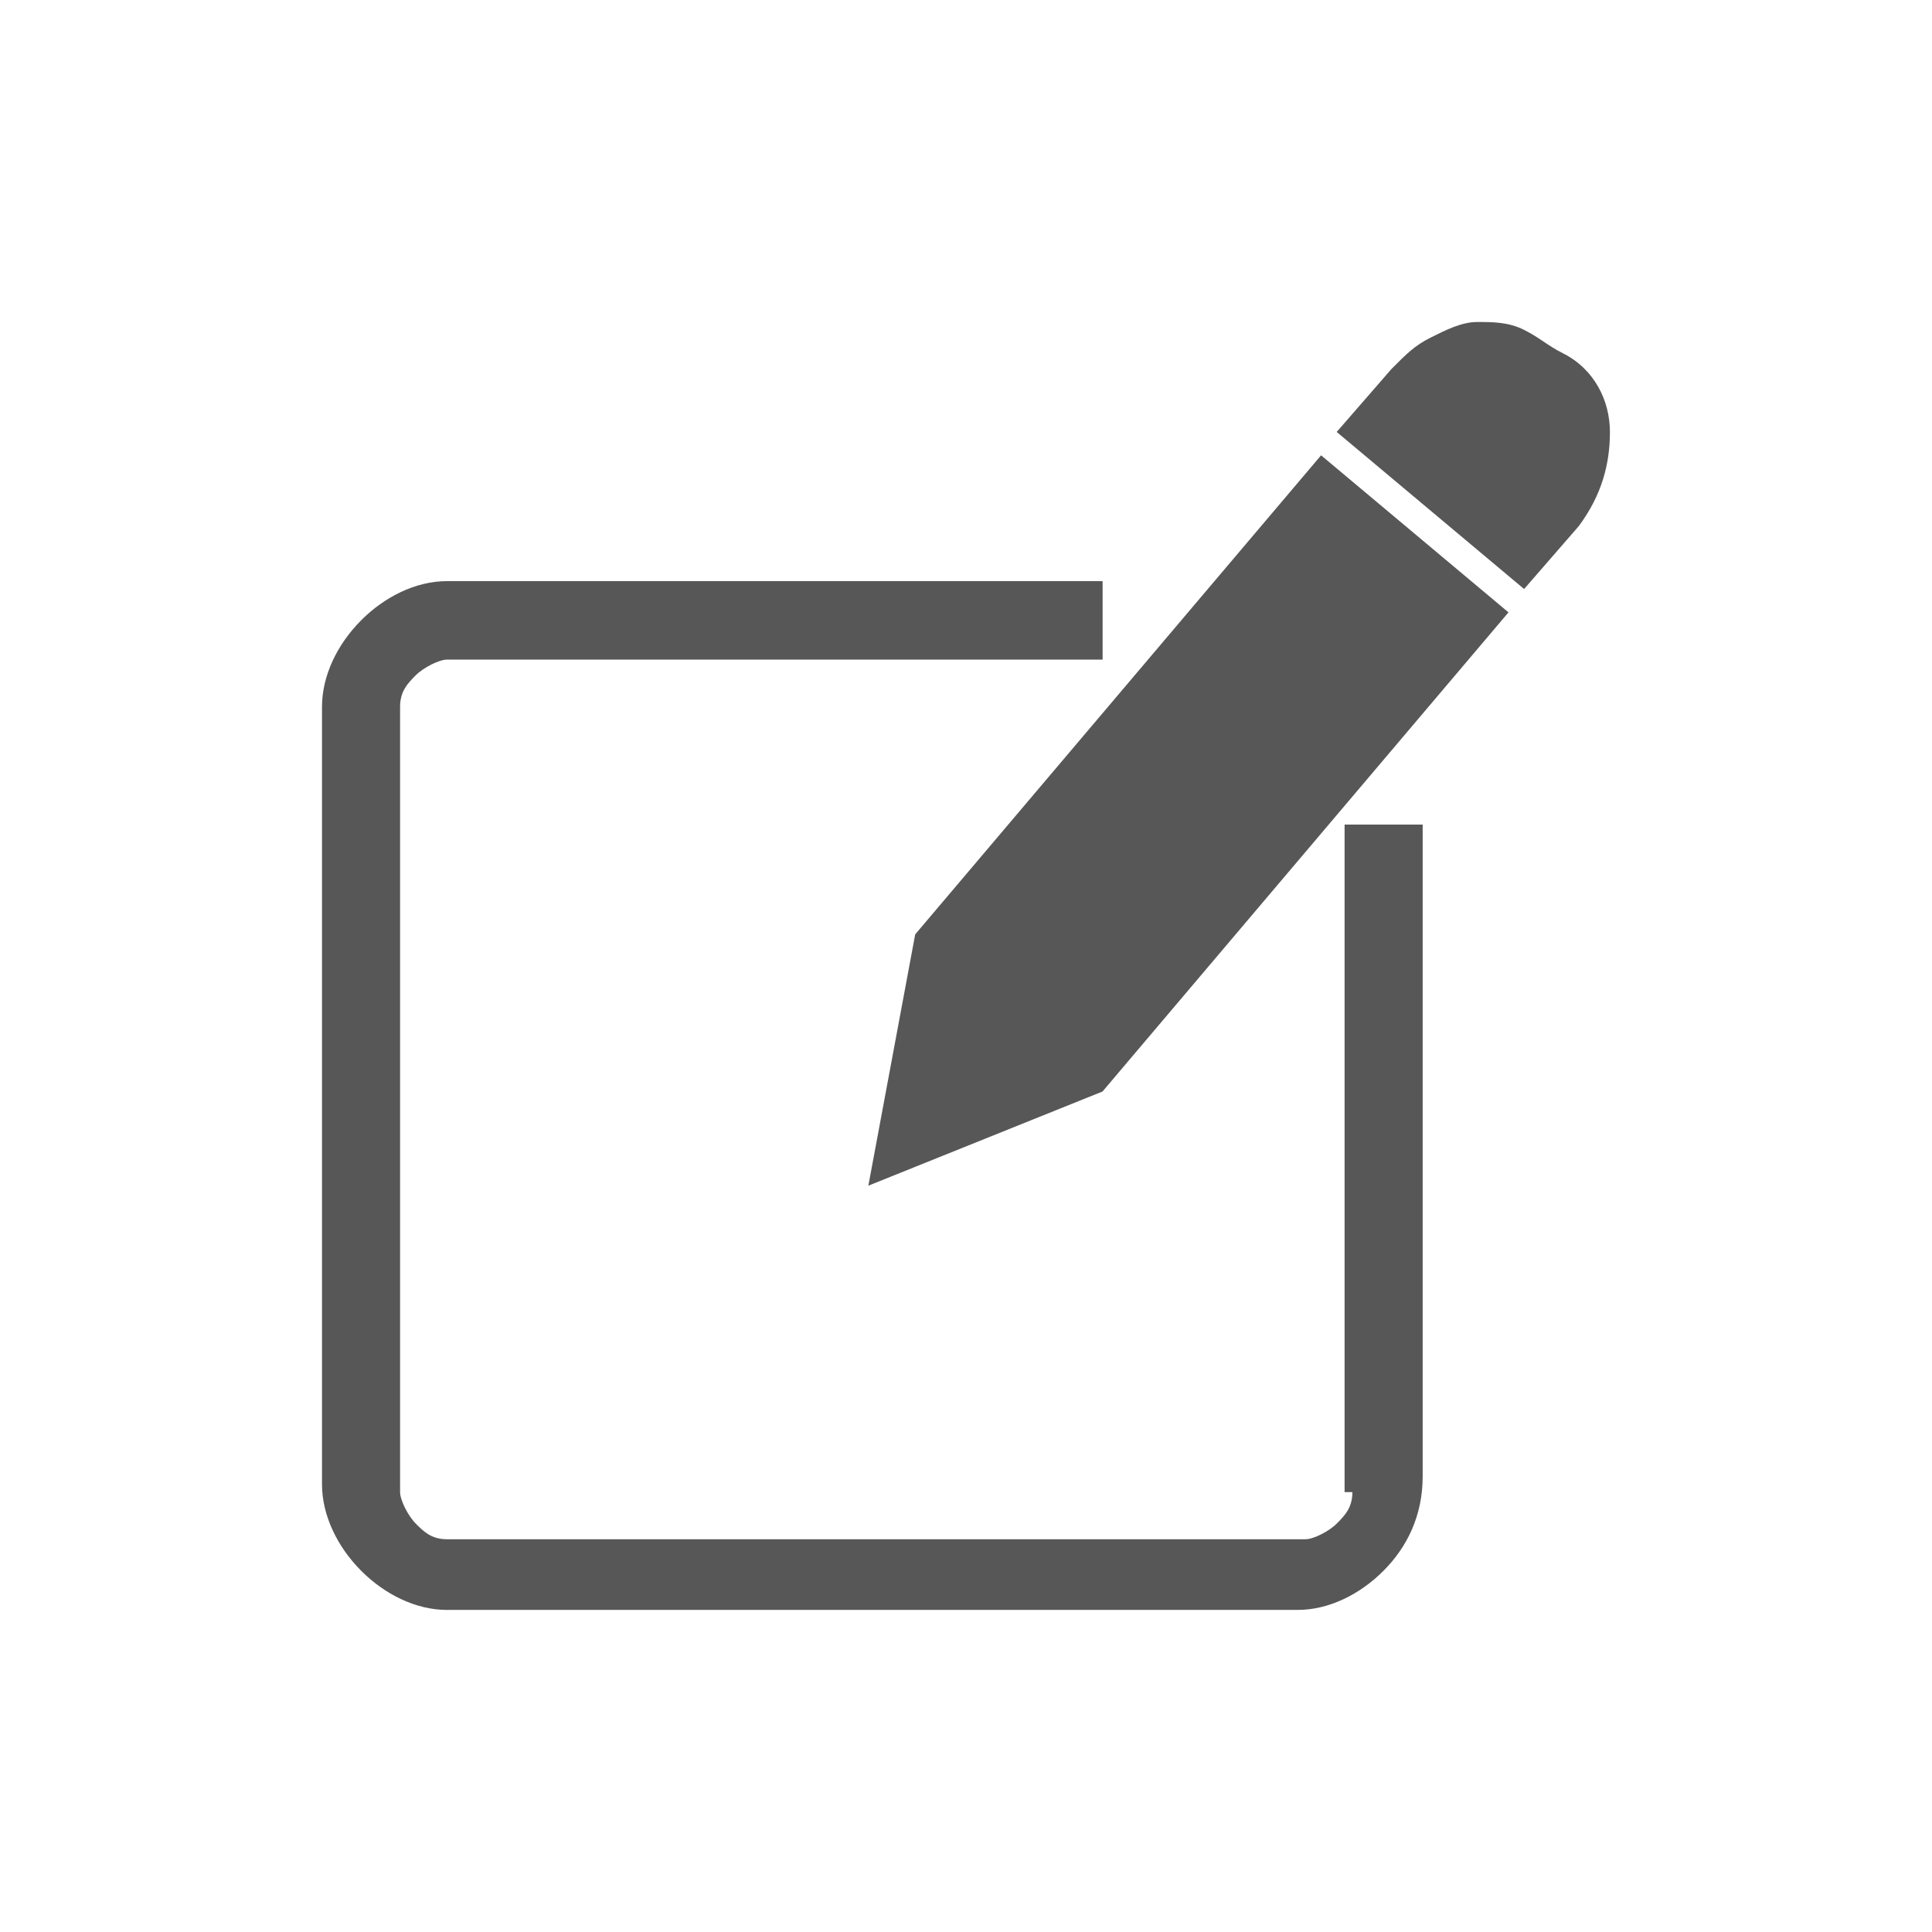
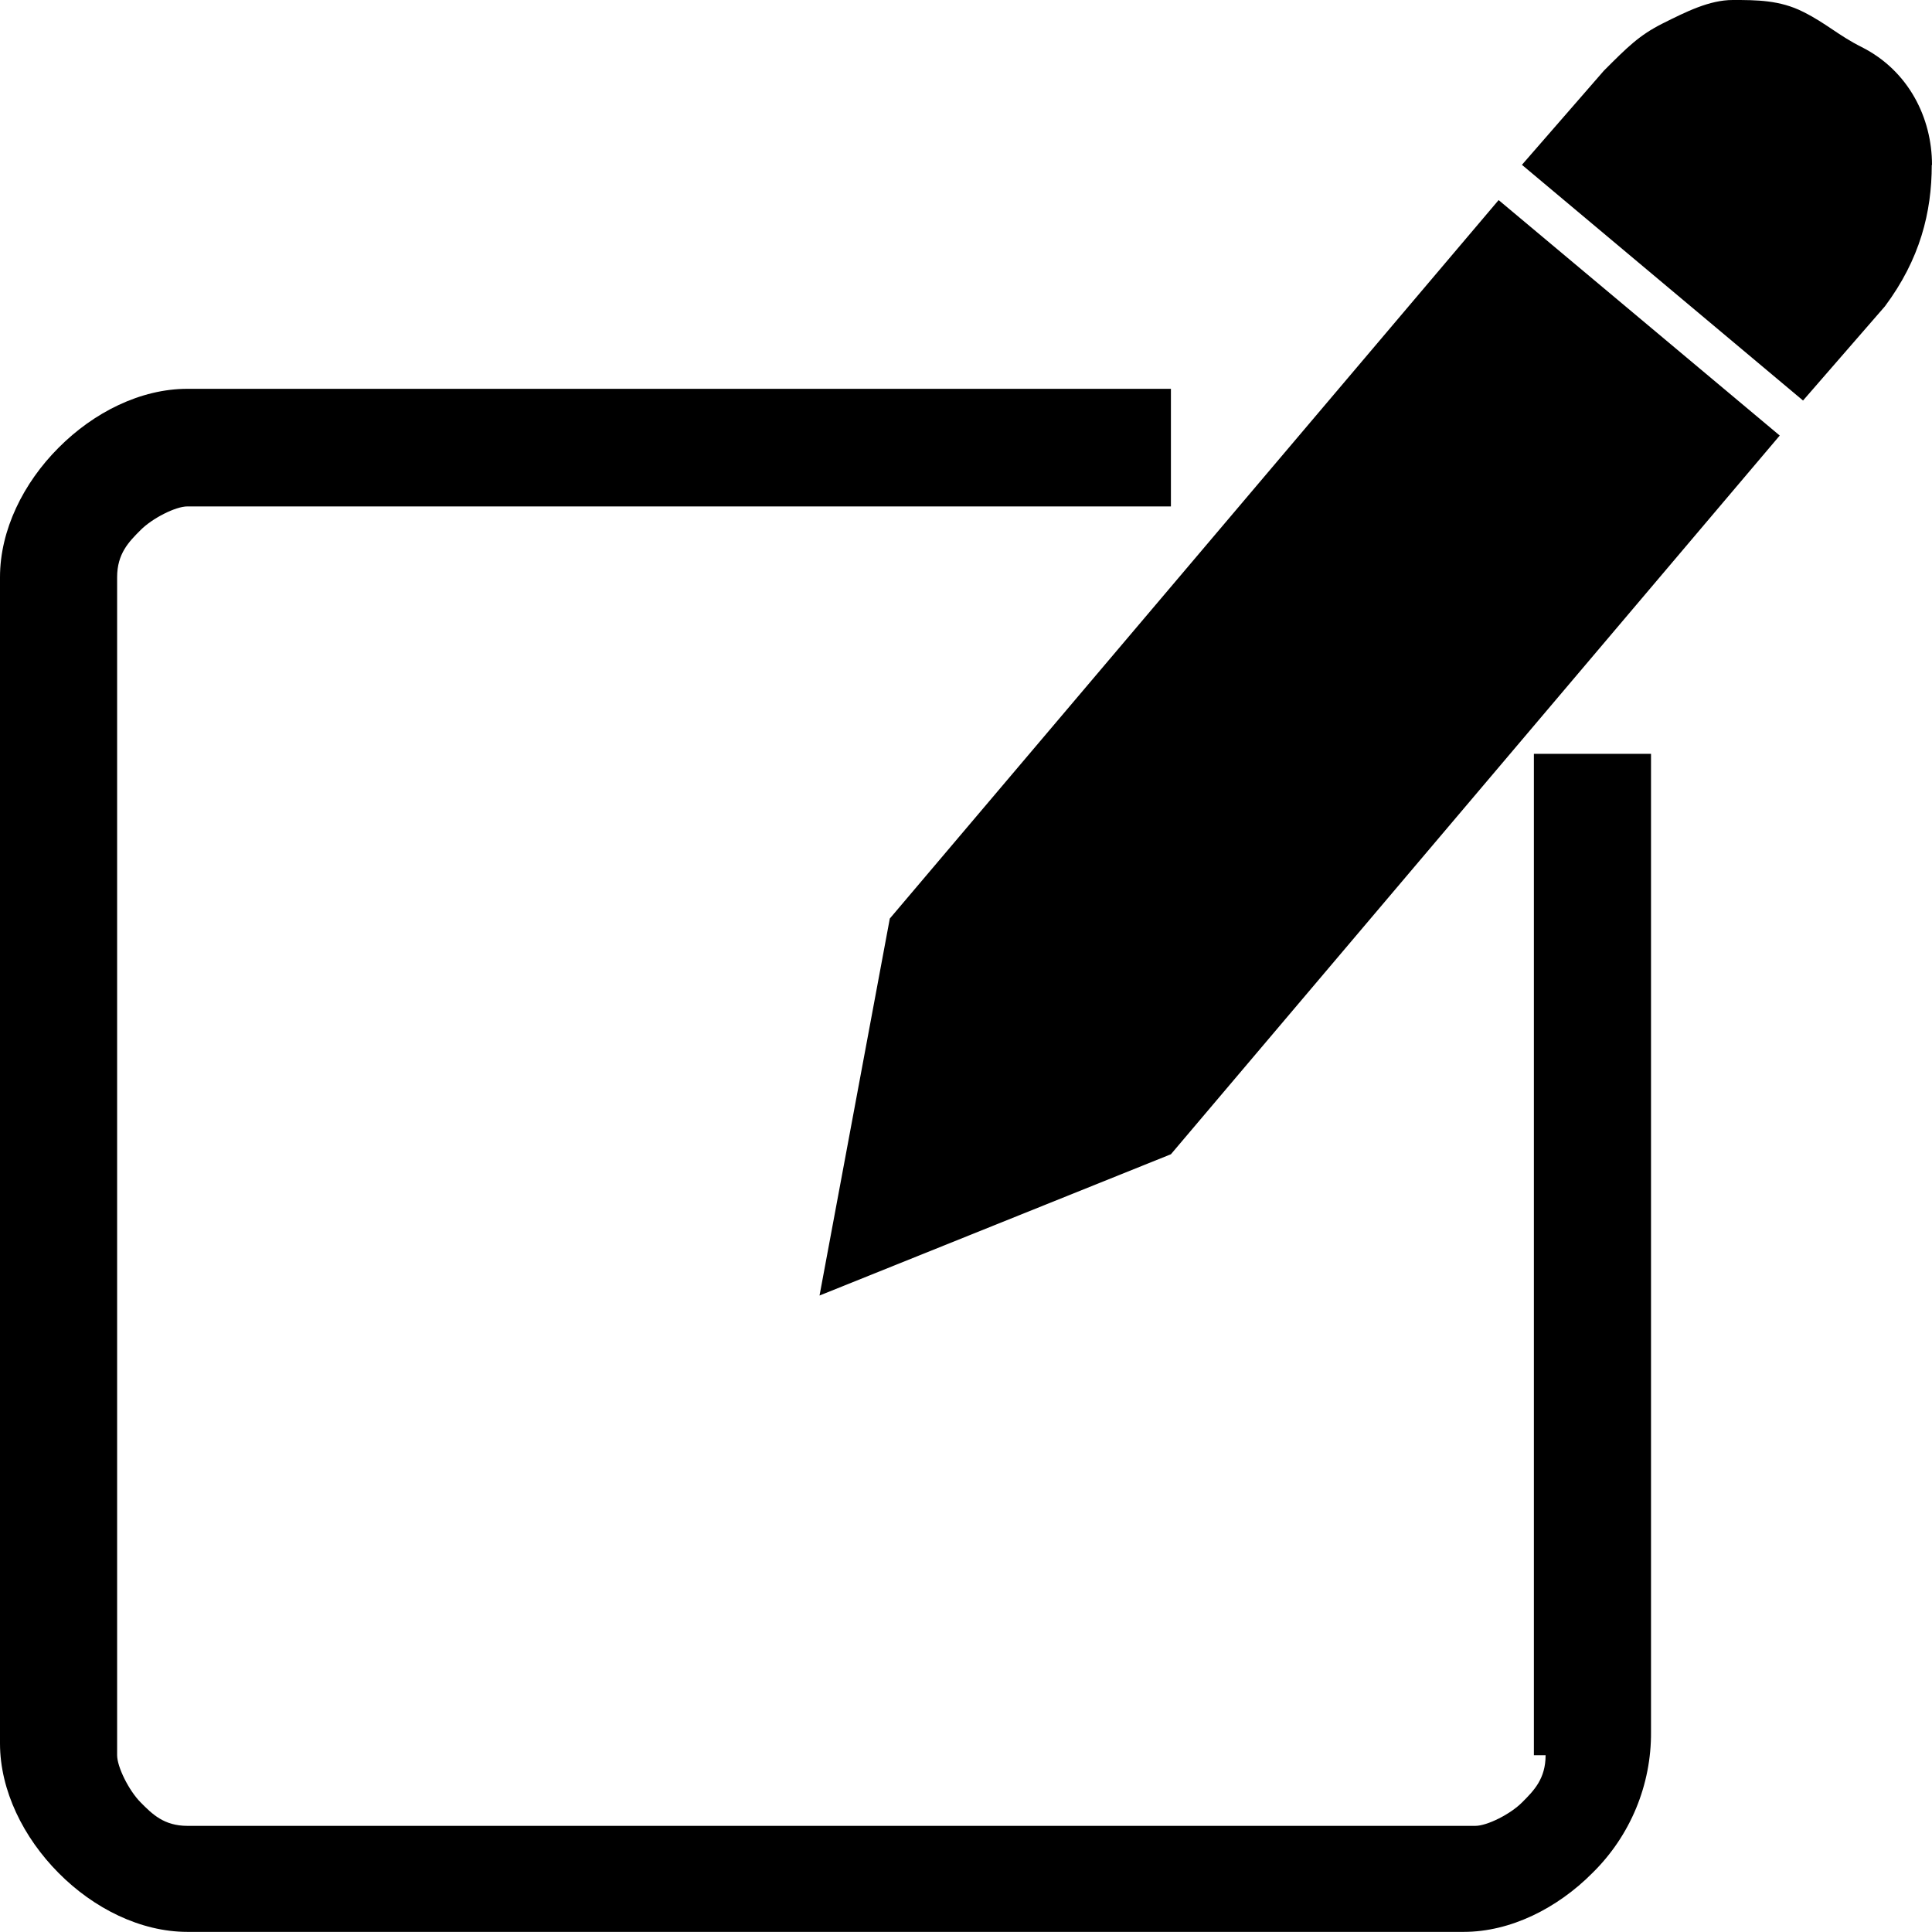
- <svg xmlns="http://www.w3.org/2000/svg" width="24" height="24" viewBox="0 0 24 24" fill="none">
-   <path d="M16.8 18.536C16.8 18.731 16.703 18.828 16.606 18.926C16.509 19.024 16.315 19.121 16.218 19.121H5.552C5.358 19.121 5.261 19.024 5.164 18.926C5.067 18.828 4.97 18.633 4.97 18.536V8.78C4.97 8.585 5.067 8.487 5.164 8.389C5.261 8.292 5.455 8.194 5.552 8.194H13.697V7.219H5.552C5.164 7.219 4.776 7.414 4.485 7.707C4.194 7.999 4 8.389 4 8.78V18.438C4 18.828 4.194 19.219 4.485 19.511C4.776 19.804 5.164 19.999 5.552 19.999H16.121C16.509 19.999 16.897 19.804 17.188 19.511C17.479 19.219 17.673 18.828 17.673 18.341V10.243H16.703V18.536H16.8Z" fill="#575757" />
-   <path d="M11.369 11.607L10.787 14.729L13.696 13.559L18.739 7.607L16.411 5.656L11.369 11.607Z" fill="#575757" />
-   <path d="M19.999 5.366C19.999 4.976 19.805 4.585 19.418 4.39C19.224 4.293 19.127 4.195 18.933 4.098C18.739 4 18.545 4 18.351 4C18.157 4 17.963 4.098 17.769 4.195C17.575 4.293 17.478 4.39 17.284 4.585L16.605 5.366L18.933 7.317L19.611 6.537C19.902 6.146 19.999 5.756 19.999 5.366Z" fill="#575757" />
+ <svg xmlns="http://www.w3.org/2000/svg" width="16" height="16" fill="none">
+   <path d="M12.8 14.536c0 .195-.097.293-.194.39-.097.098-.29.195-.388.195H1.552c-.194 0-.291-.097-.388-.195-.097-.098-.194-.293-.194-.39V4.78c0-.195.097-.293.194-.39.097-.098.29-.196.388-.196h8.145V3.22H1.552c-.388 0-.776.195-1.067.488C.194 3.999 0 4.389 0 4.78v9.658c0 .39.194.78.485 1.073.29.293.679.488 1.067.488h10.57c.387 0 .775-.195 1.066-.488a1.62 1.62 0 00.485-1.17V6.243h-.97v8.293h.097z" fill="currentColor" />
+   <path d="M7.369 7.607l-.582 3.122 2.91-1.17 5.042-5.952-2.328-1.95-5.042 5.95zM16 1.366c0-.39-.194-.78-.582-.976-.194-.097-.291-.195-.485-.292C14.739 0 14.545 0 14.35 0c-.194 0-.388.098-.582.195-.194.098-.29.195-.485.39l-.679.78 2.328 1.952.678-.78c.291-.39.388-.78.388-1.171z" fill="currentColor" />
</svg>
